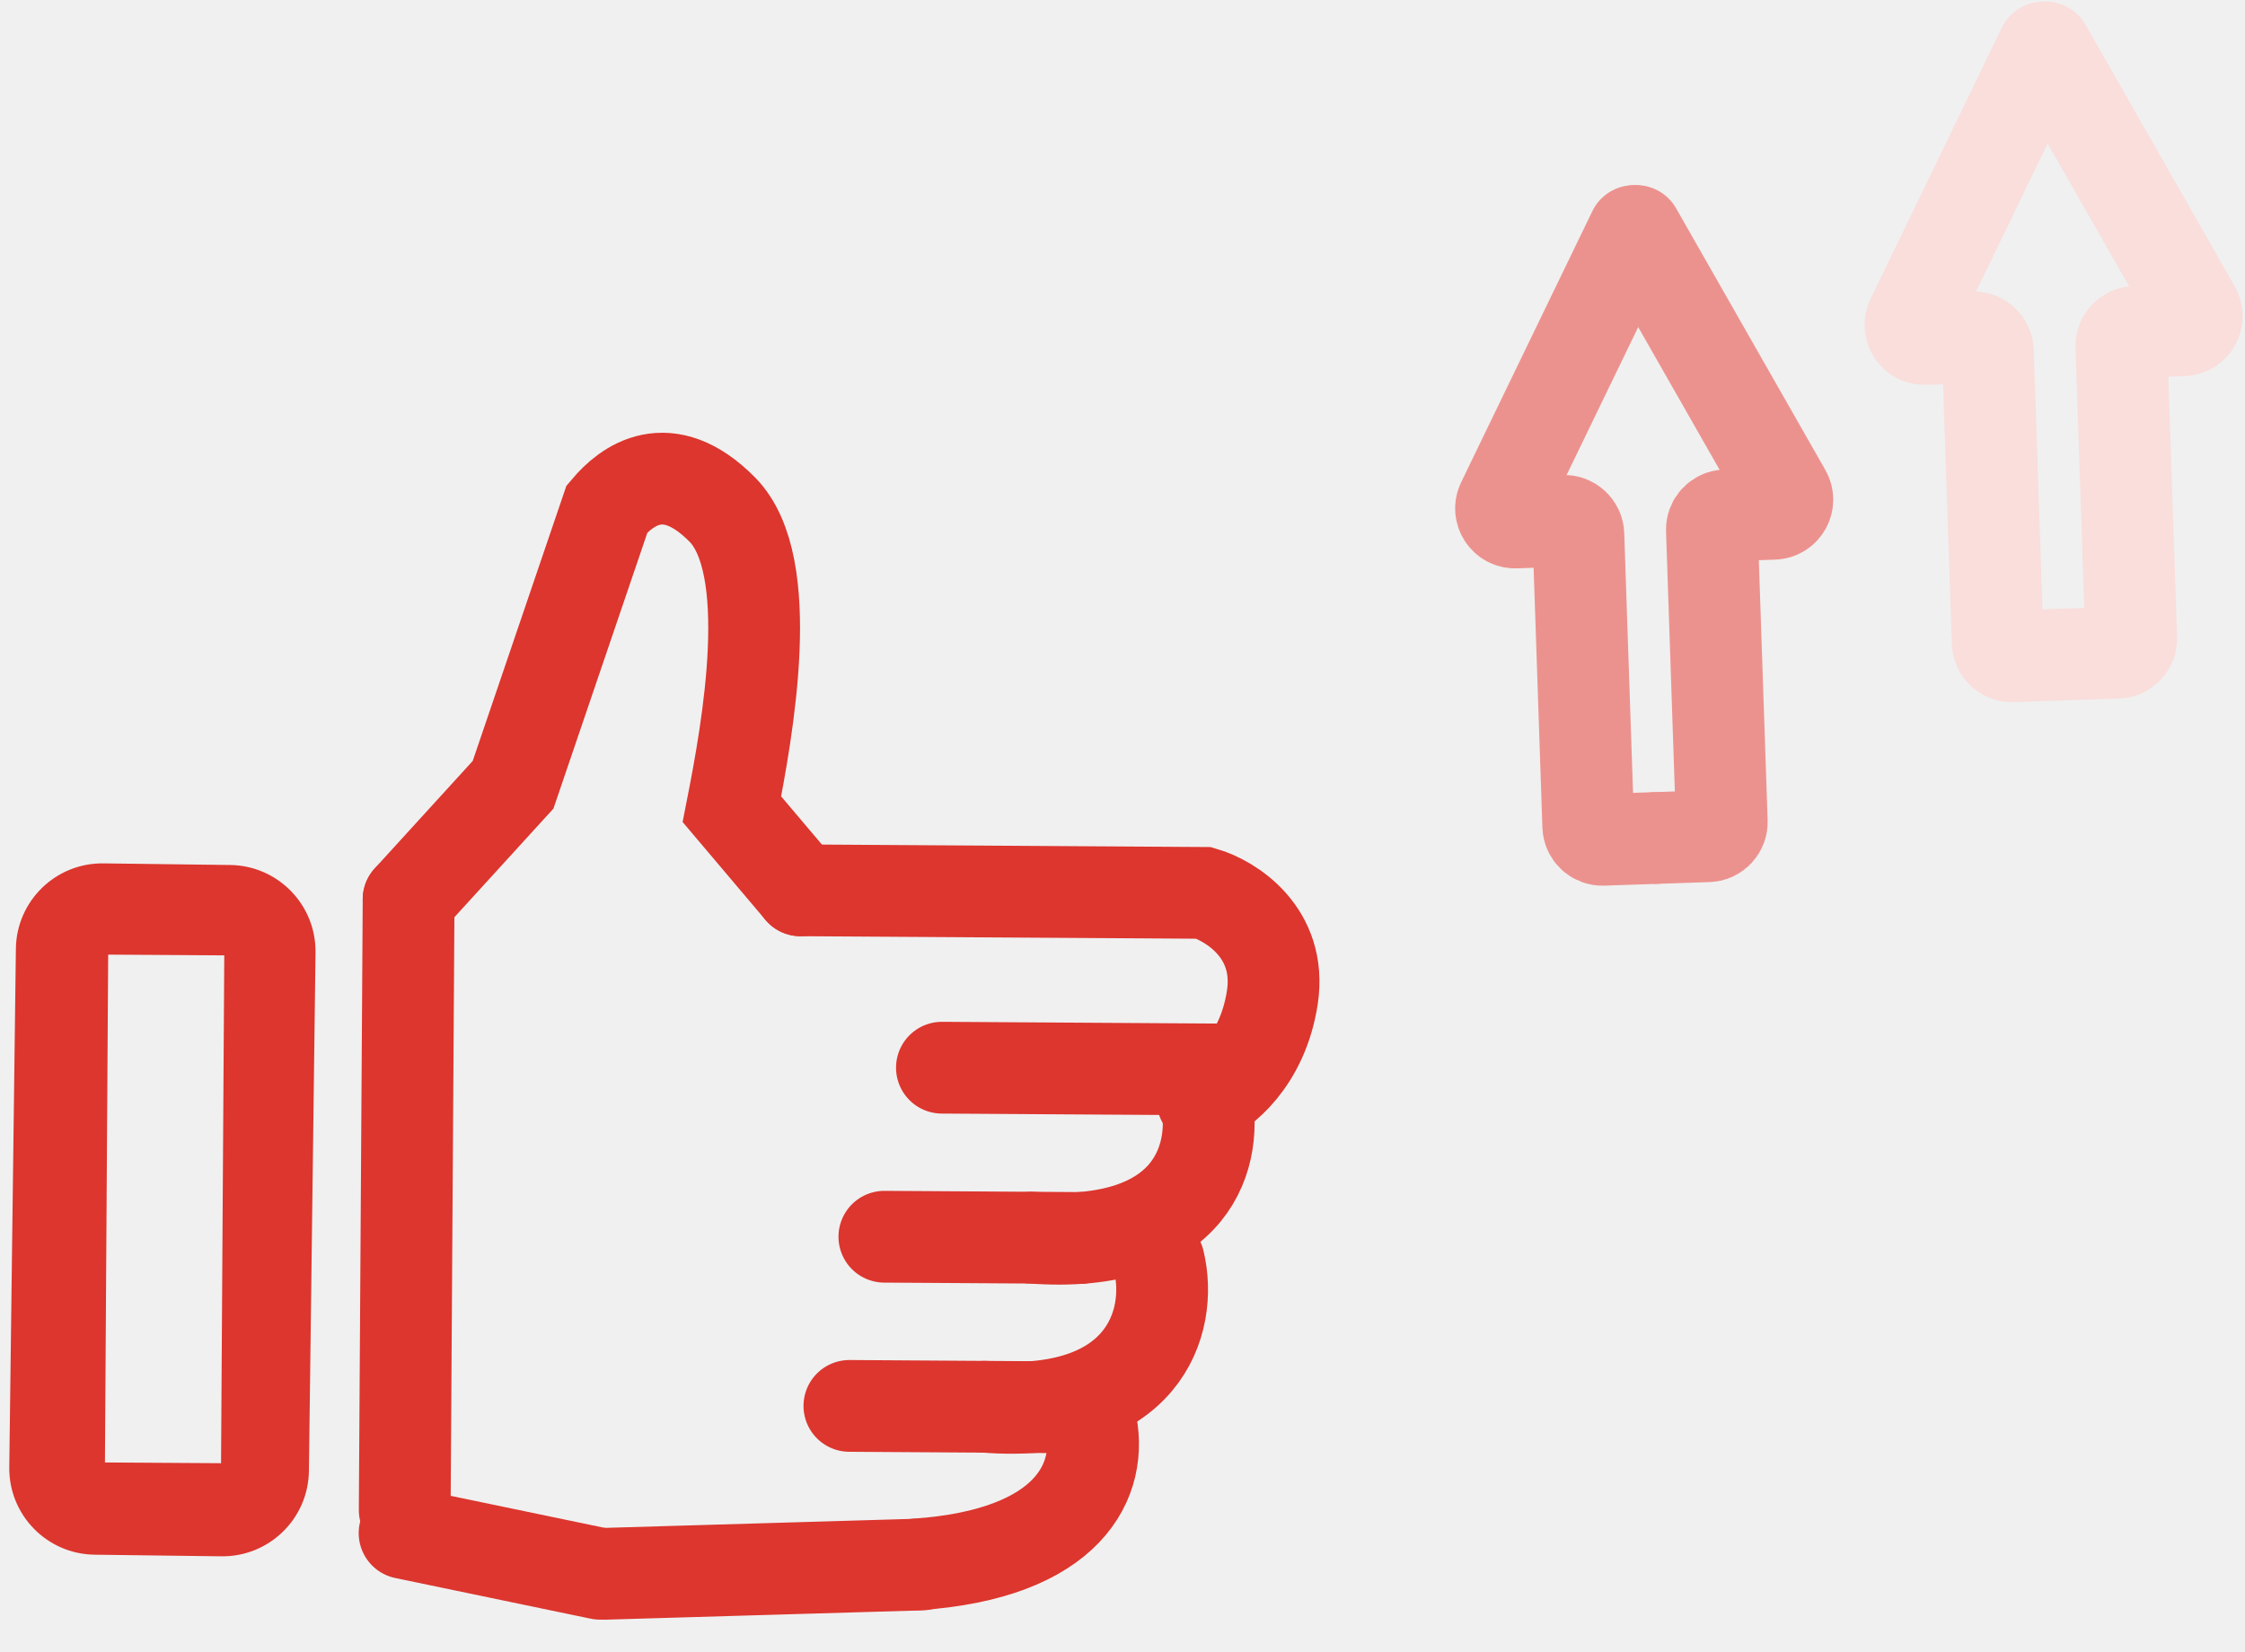
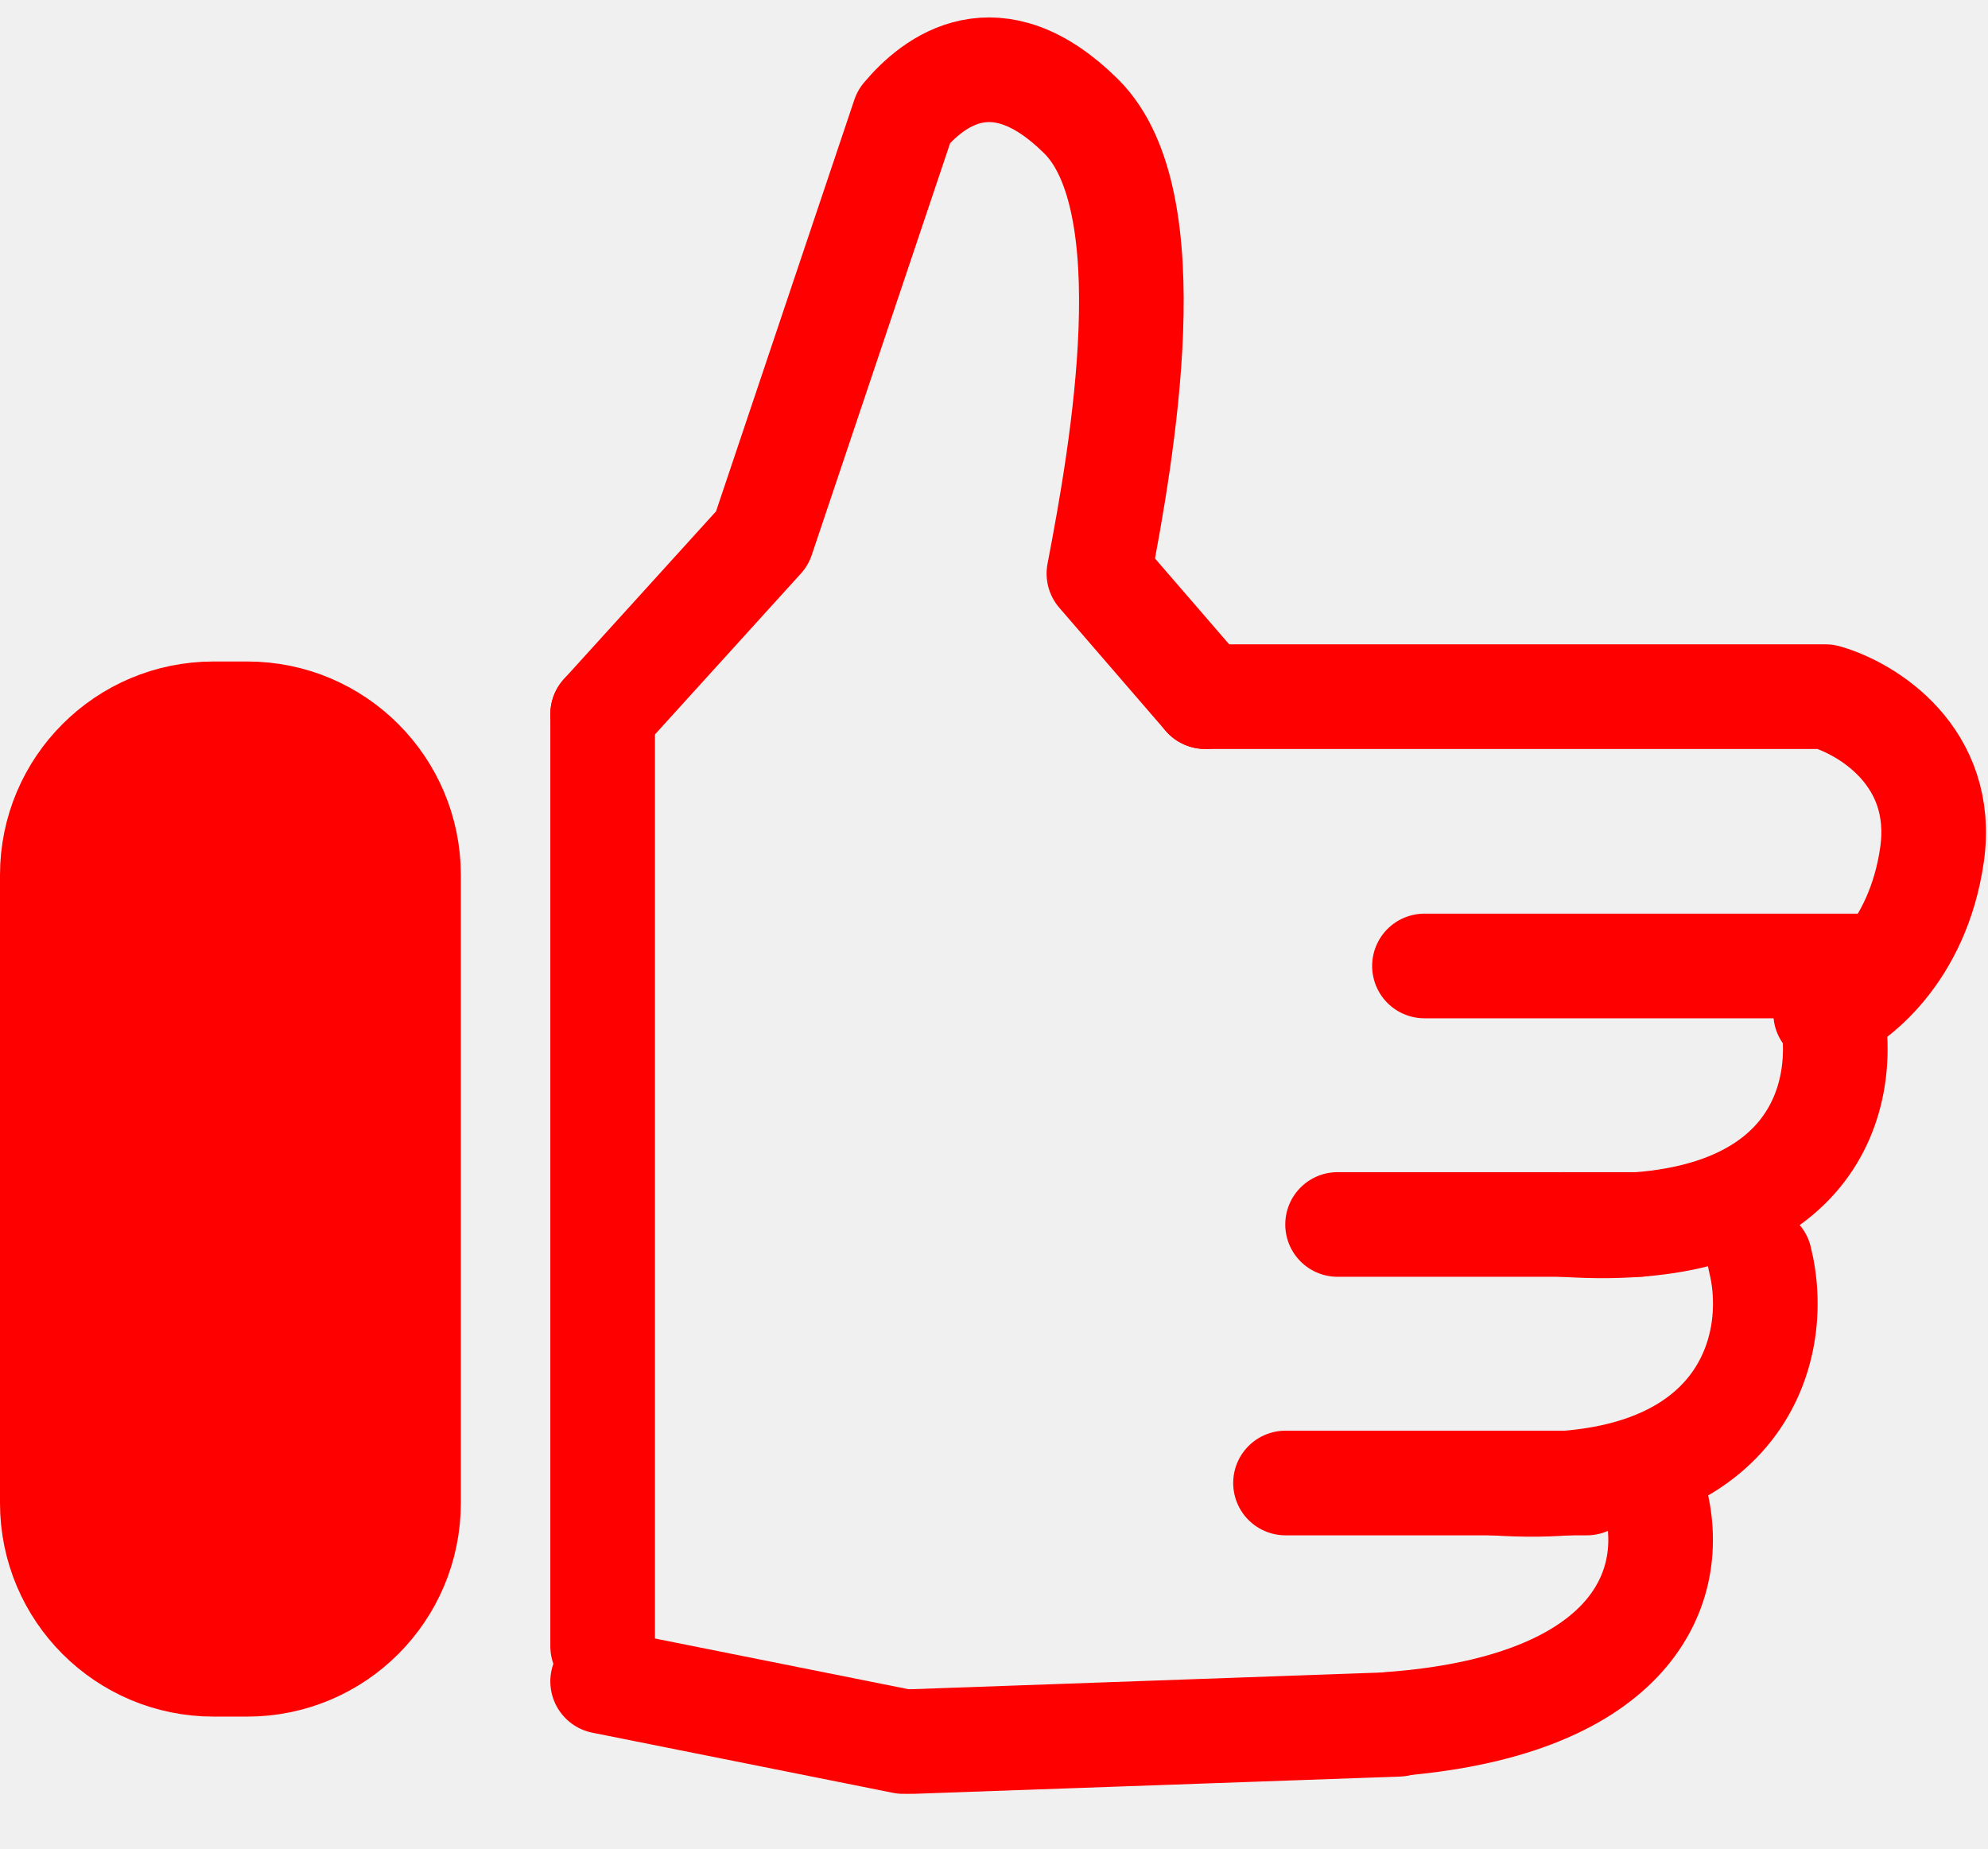
- <svg xmlns="http://www.w3.org/2000/svg" width="159" height="117" viewBox="0 0 159 117" fill="none">
-   <mask id="path-1-inside-1_1826_1072" fill="white">
-     <rect x="1.203" y="61.082" width="21.223" height="48.975" rx="6.122" transform="rotate(0.365028 1.20337 61.0822)" />
-   </mask>
-   <rect x="1.203" y="61.082" width="21.223" height="48.975" rx="6.122" transform="rotate(0.365028 1.20337 61.0822)" stroke="#DC362E" stroke-width="13" stroke-linejoin="round" mask="url(#path-1-inside-1_1826_1072)" />
-   <path d="M86.711 75.76L66.711 75.633" stroke="#DC362E" stroke-width="6.5" stroke-linecap="round" />
-   <path d="M76.511 87.695L62.635 87.607" stroke="#DC362E" stroke-width="6.5" stroke-linecap="round" />
-   <path d="M74.034 99.68L60.158 99.591" stroke="#DC362E" stroke-width="6.5" stroke-linecap="round" />
-   <path d="M65.287 110.824L42.882 111.482" stroke="#DC362E" stroke-width="6.5" stroke-linecap="round" />
-   <path d="M42.482 111.479L28.654 108.601" stroke="#DC362E" stroke-width="6.5" stroke-linecap="round" />
-   <path d="M85.344 77.351C86.405 81.712 84.629 88.547 73.035 87.673" stroke="#DC362E" stroke-width="6.5" stroke-linecap="round" />
-   <path d="M82.068 89.331C83.129 93.691 80.953 100.524 69.758 99.653" stroke="#DC362E" stroke-width="6.5" stroke-linecap="round" />
-   <path d="M77.197 100.5C78.257 104.86 75.692 110.091 64.887 110.822" stroke="#DC362E" stroke-width="6.5" stroke-linecap="round" />
-   <path d="M56.697 63.068L85.266 63.25C87.166 63.806 90.798 66.061 90.116 70.627C89.434 75.194 86.536 77.407 85.172 77.942" stroke="#DC362E" stroke-width="6.5" stroke-linecap="round" />
-   <path d="M28.939 63.707L36.338 55.592L42.992 36.044C44.363 34.42 47.262 32.153 51.155 36.096C55.048 40.039 52.96 51.616 51.836 57.323L56.697 63.068" stroke="#DC362E" stroke-width="6.5" stroke-linecap="round" />
-   <path d="M28.94 63.708L28.664 106.968" stroke="#DC362E" stroke-width="6.5" stroke-linecap="round" />
-   <path d="M115.705 16.368L106.41 35.578C106.082 36.256 106.592 37.039 107.344 37.013L110.755 36.898C111.307 36.879 111.769 37.312 111.788 37.864L112.487 58.523C112.506 59.075 112.969 59.507 113.521 59.488L117.16 59.365" stroke="#EC928E" stroke-width="6.5" stroke-linecap="round" />
-   <path d="M115.883 16.362L126.455 34.9C126.828 35.554 126.373 36.369 125.621 36.395L122.209 36.51C121.657 36.529 121.225 36.992 121.244 37.544L121.943 58.203C121.962 58.755 121.529 59.217 120.977 59.236L117.338 59.359" stroke="#EC928E" stroke-width="6.5" stroke-linecap="round" />
-   <path d="M144.705 3.368L135.41 22.578C135.082 23.256 135.592 24.039 136.344 24.013L139.755 23.898C140.307 23.879 140.769 24.311 140.788 24.863L141.487 45.523C141.506 46.075 141.969 46.507 142.521 46.488L146.16 46.365" stroke="#F9DEDC" stroke-width="6.5" stroke-linecap="round" />
-   <path d="M144.883 3.362L155.455 21.9C155.828 22.554 155.373 23.369 154.621 23.395L151.209 23.51C150.657 23.529 150.225 23.991 150.244 24.544L150.943 45.203C150.962 45.755 150.529 46.217 149.977 46.236L146.338 46.359" stroke="#F9DEDC" stroke-width="6.5" stroke-linecap="round" />
+ <svg xmlns="http://www.w3.org/2000/svg" width="57" height="53" viewBox="0 0 57 53" fill="none">
+   <rect x="1.5" y="20.465" width="10.213" height="27.249" rx="4.622" fill="#FF0000" stroke="#FF0000" stroke-width="3" stroke-linejoin="round" />
+   <path d="M53.294 27.694H40.842" stroke="#FF0000" stroke-width="3" stroke-linecap="round" stroke-linejoin="round" />
+   <path d="M46.991 35.105H38.351" stroke="#FF0000" stroke-width="3" stroke-linecap="round" stroke-linejoin="round" />
+   <path d="M45.497 42.517H36.858" stroke="#FF0000" stroke-width="3" stroke-linecap="round" stroke-linejoin="round" />
+   <path d="M40.095 49.434L26.149 49.929" stroke="#FF0000" stroke-width="3" stroke-linecap="round" stroke-linejoin="round" />
+   <path d="M25.9 49.929L17.279 48.205" stroke="#FF0000" stroke-width="3" stroke-linecap="round" stroke-linejoin="round" />
+   <path d="M52.449 28.682C53.127 31.371 52.048 35.599 44.826 35.105" stroke="#FF0000" stroke-width="3" stroke-linecap="round" stroke-linejoin="round" />
+   <path d="M50.458 36.093C51.135 38.782 49.808 43.011 42.835 42.517" stroke="#FF0000" stroke-width="3" stroke-linecap="round" stroke-linejoin="round" />
+   <path d="M47.469 43.011C48.147 45.7 46.57 48.94 39.846 49.434" stroke="#FF0000" stroke-width="3" stroke-linecap="round" stroke-linejoin="round" />
+   <path d="M34.558 19.973H52.345C53.531 20.309 55.8 21.687 55.394 24.51C54.987 27.334 53.192 28.712 52.345 29.048" stroke="#FF0000" stroke-width="3" stroke-linecap="round" stroke-linejoin="round" />
+   <path d="M17.279 20.477L21.852 15.436L25.918 3.336C26.765 2.328 28.561 0.916 31 3.336C33.439 5.756 32.186 12.915 31.508 16.444L34.557 19.973" stroke="#FF0000" stroke-width="3" stroke-linecap="round" stroke-linejoin="round" />
+   <path d="M17.279 20.477V47.197" stroke="#FF0000" stroke-width="3" stroke-linecap="round" stroke-linejoin="round" />
</svg>
